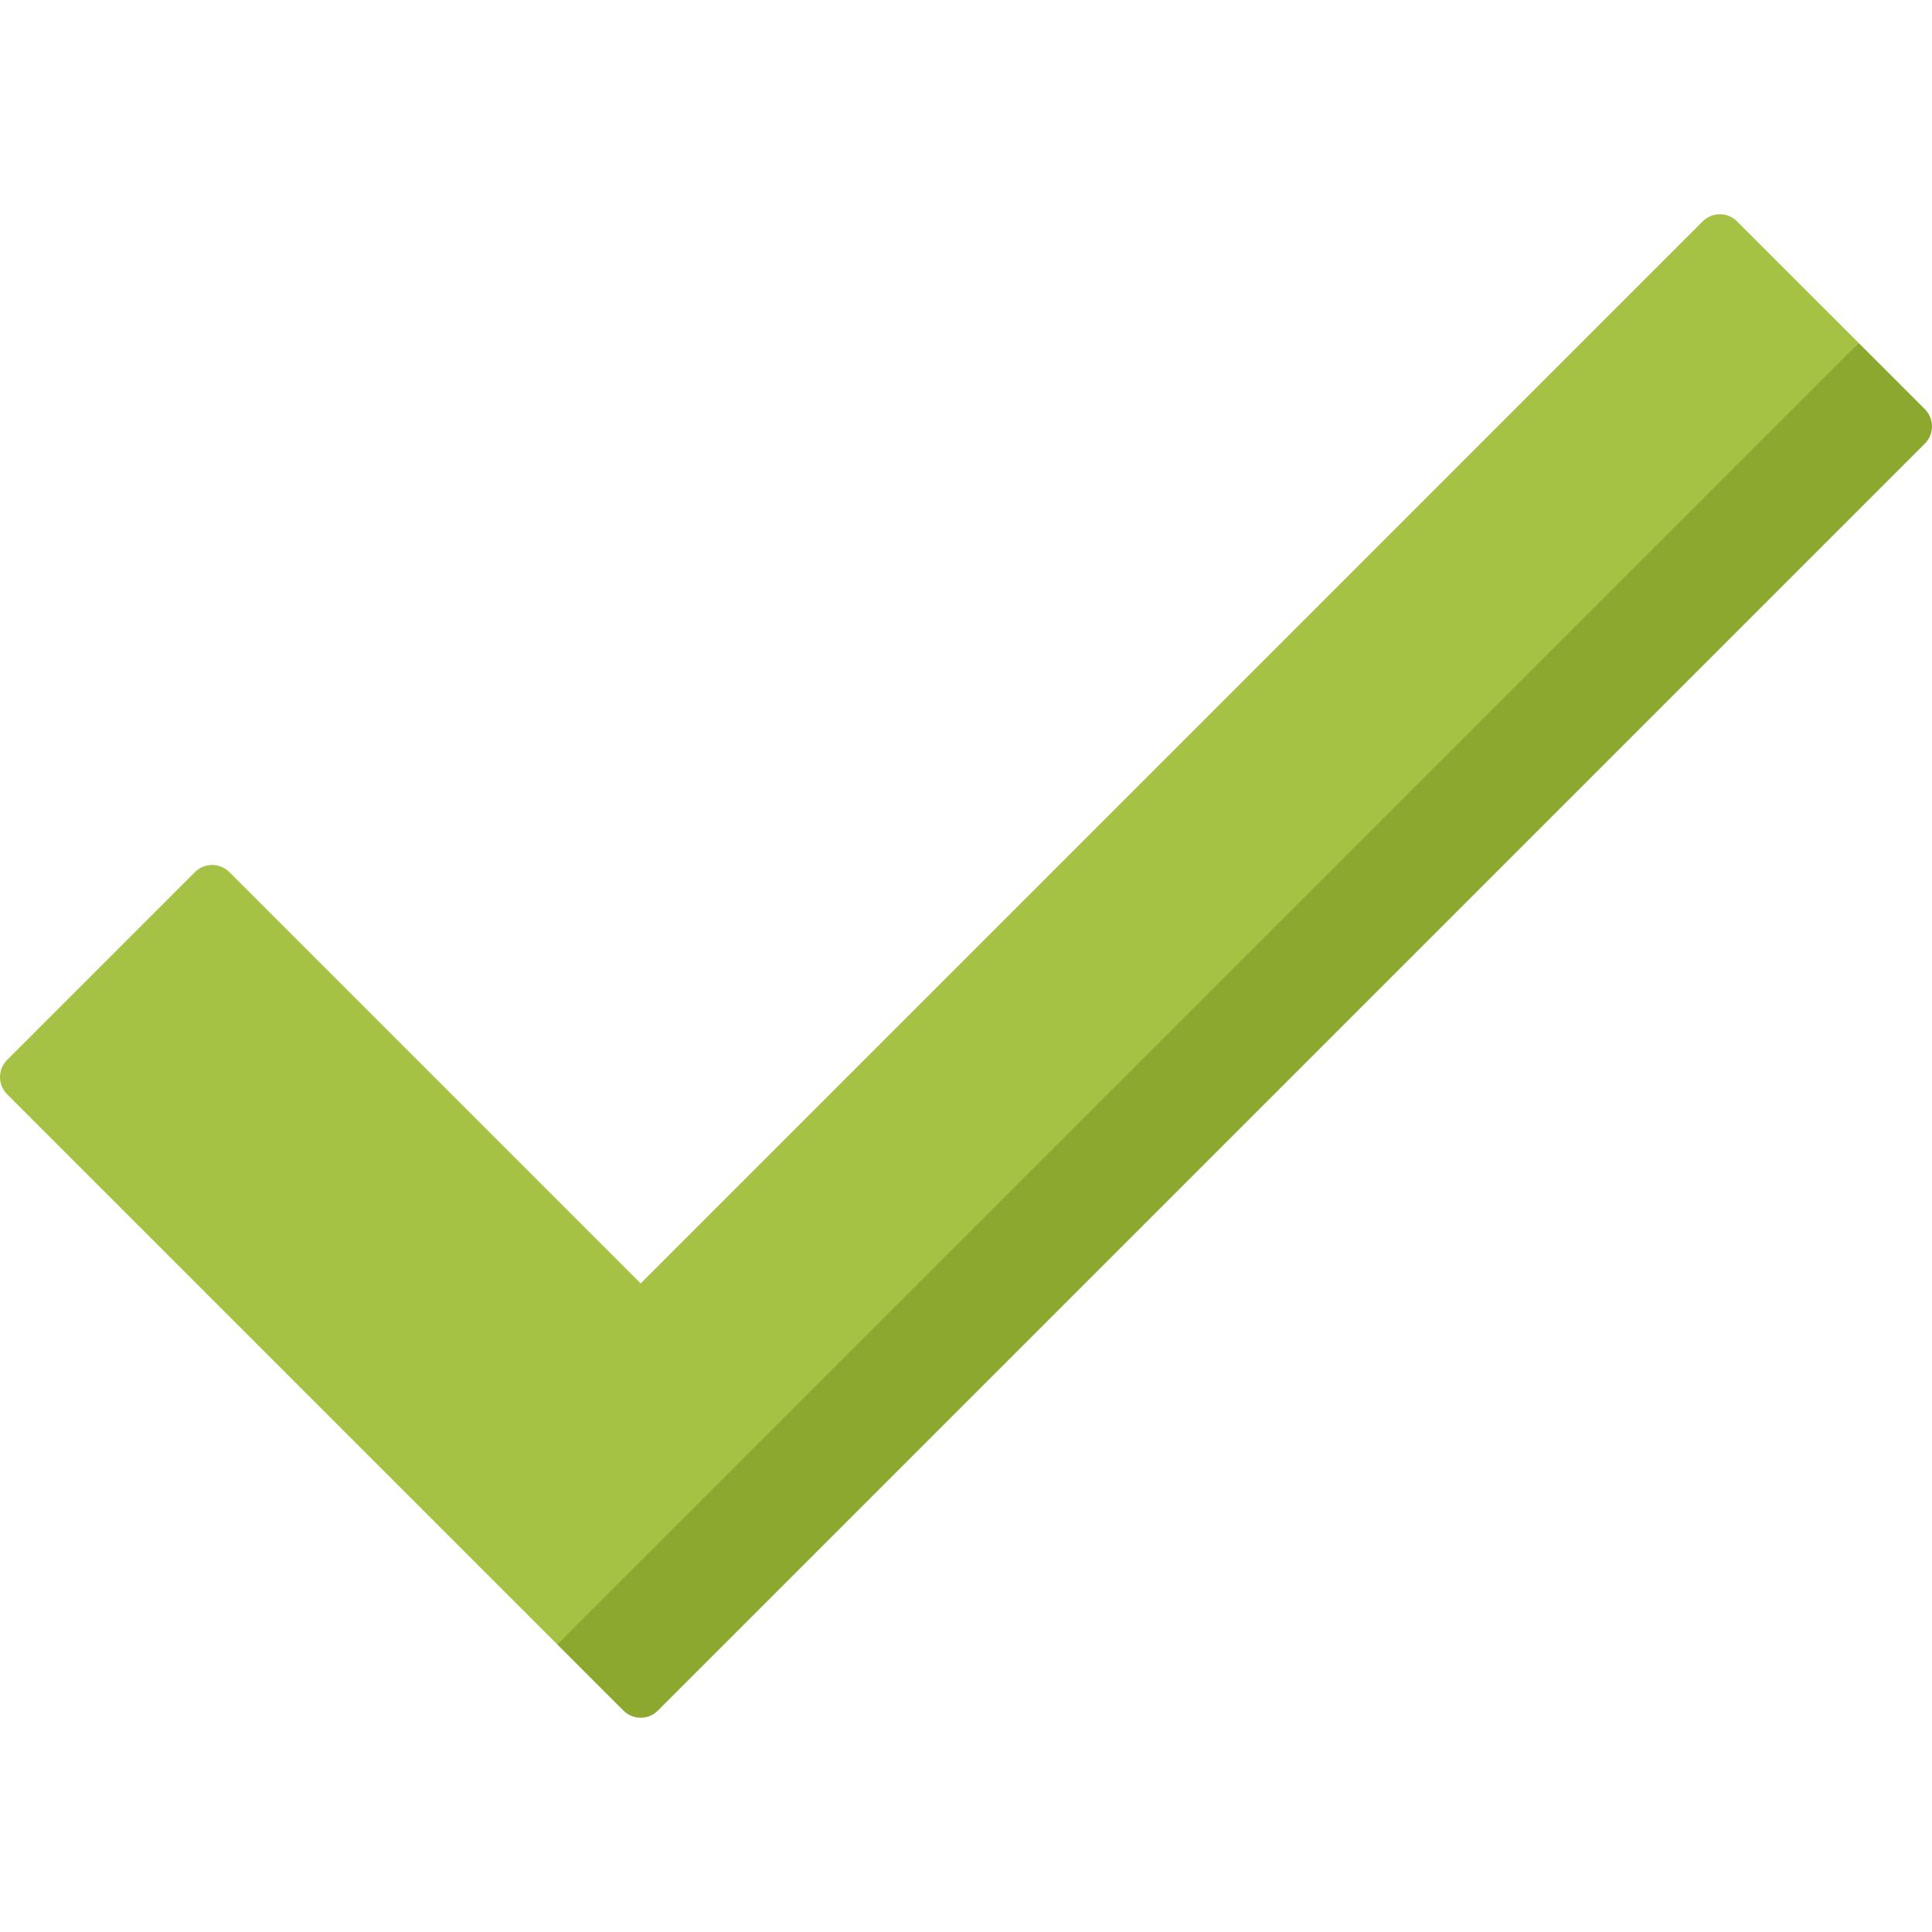
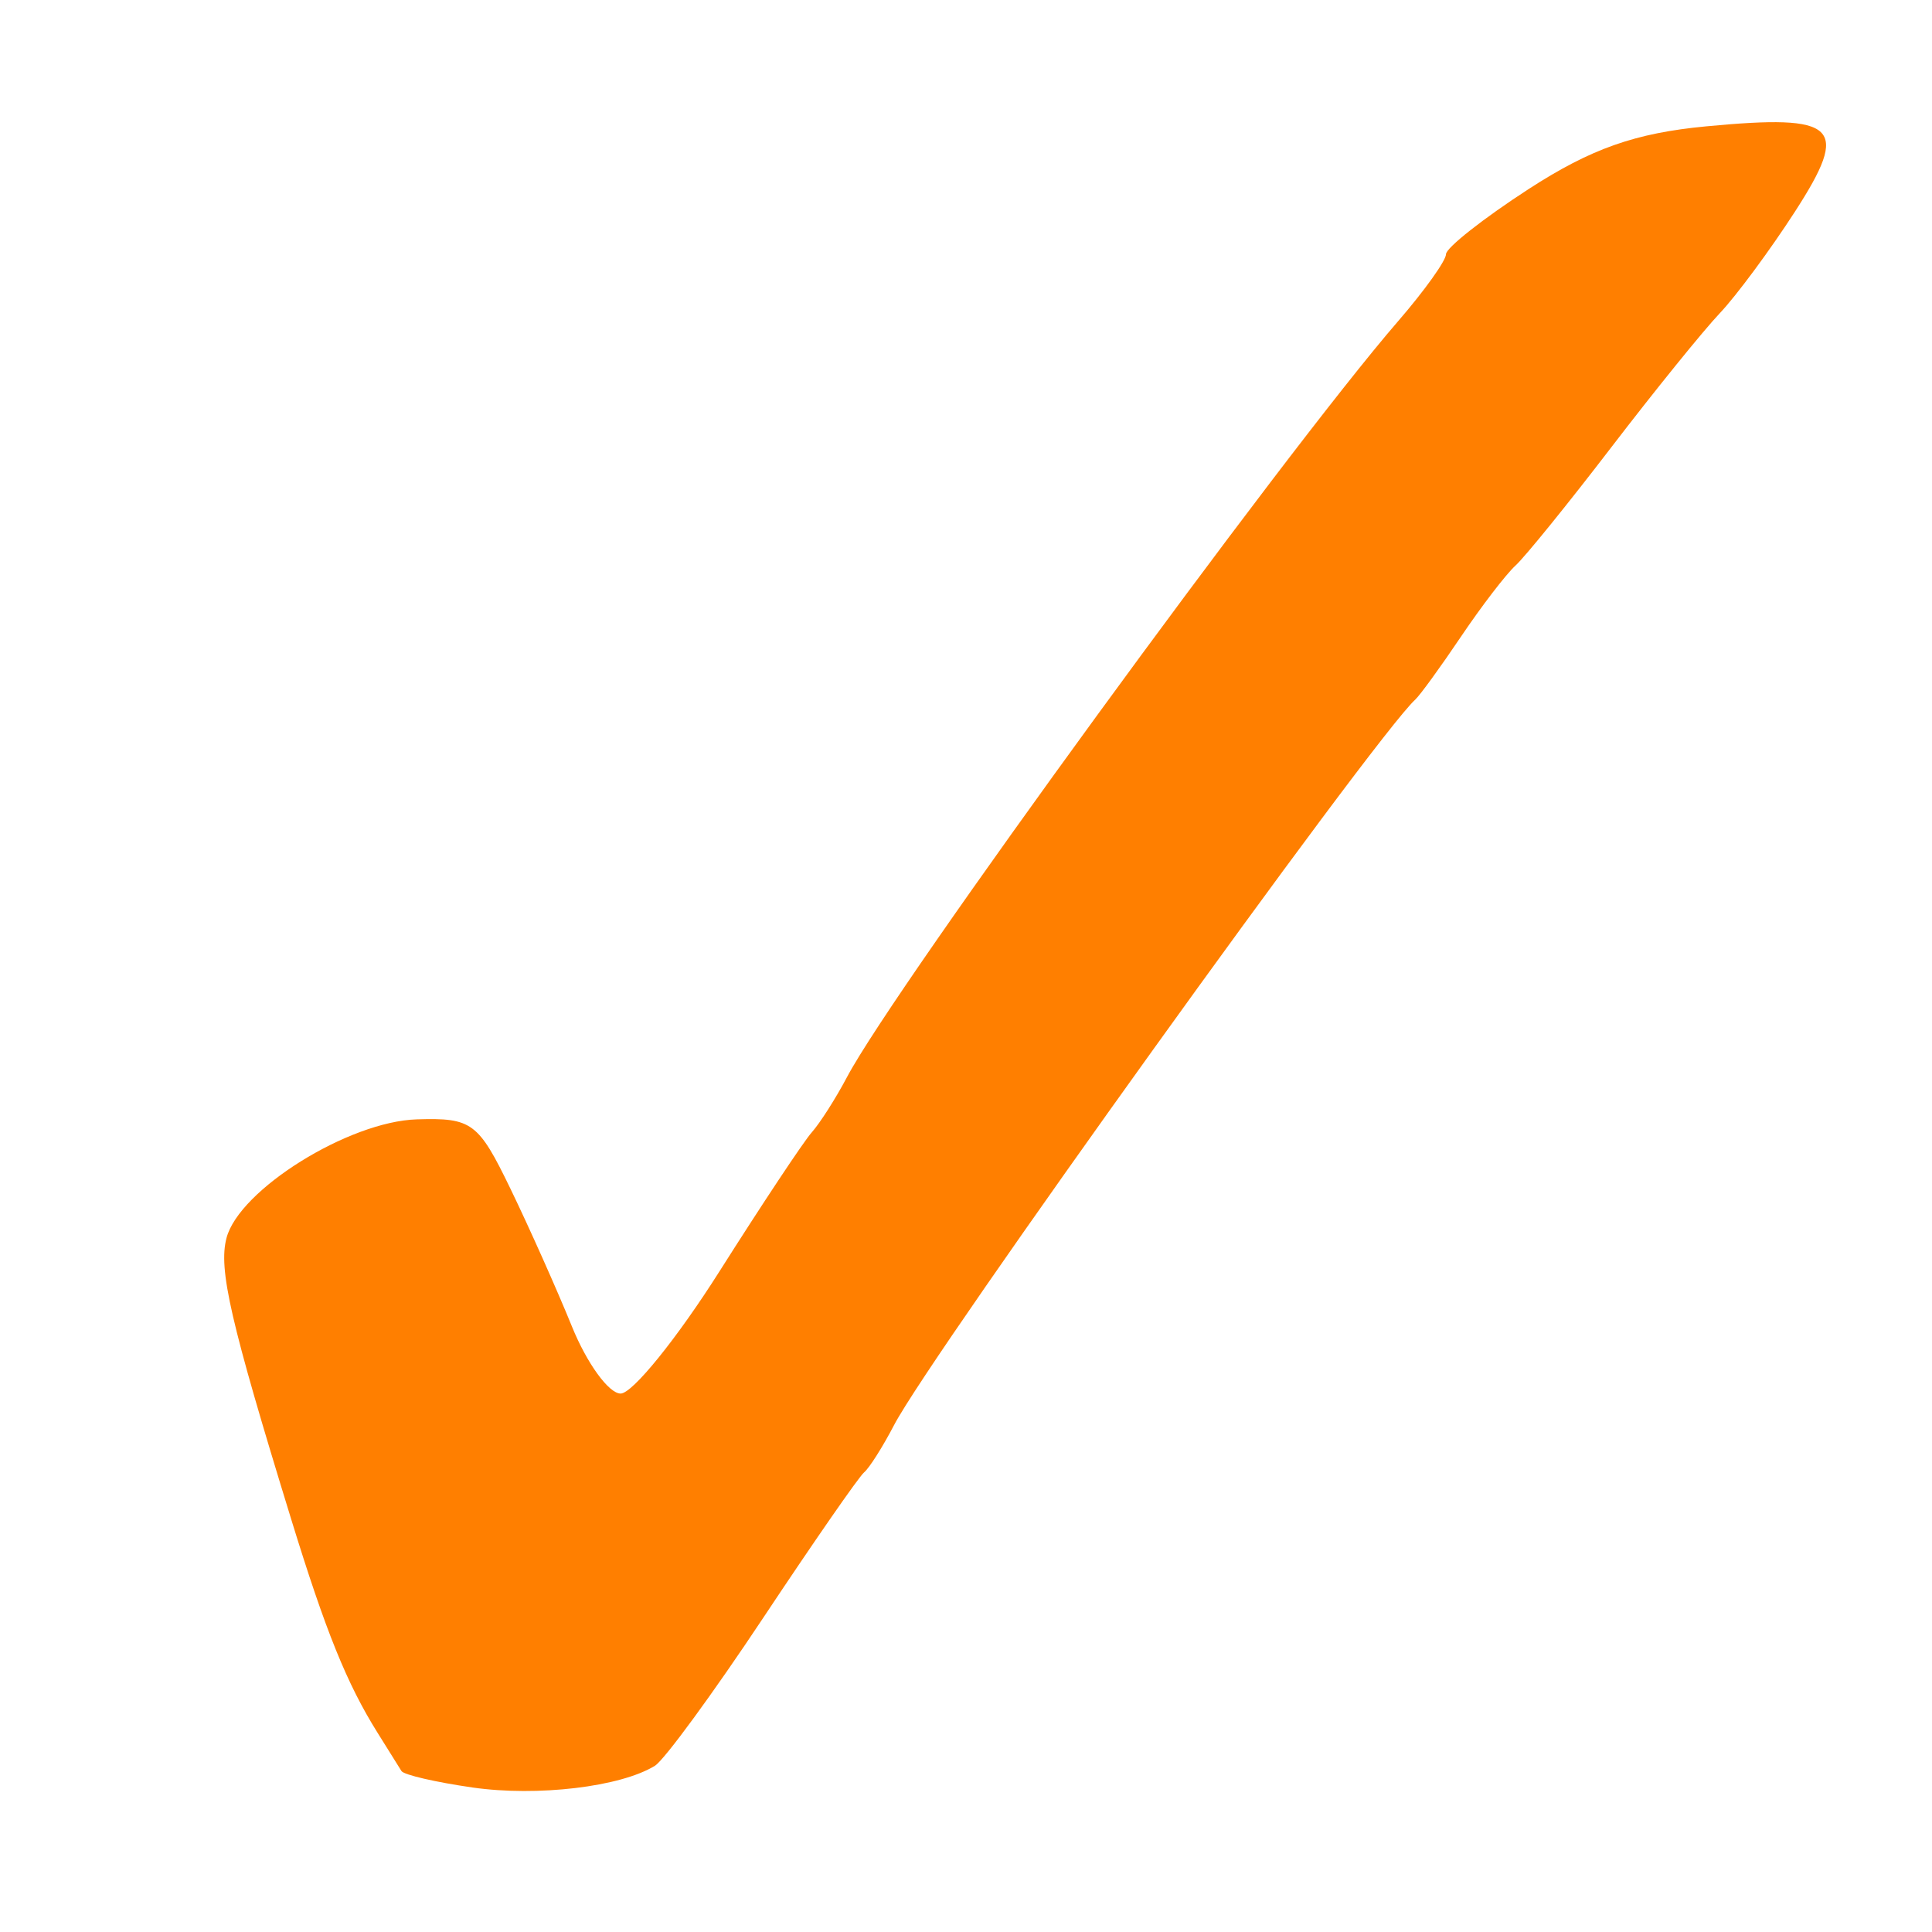
- <svg xmlns="http://www.w3.org/2000/svg" version="1.1" id="Capa_1" x="0px" y="0px" viewBox="0 0 511.999 511.999" style="enable-background:new 0 0 511.999 511.999;" xml:space="preserve">
-   <path style="fill:#8CA82F;" d="M510.114,108.448l-17.531-17.531L147.697,383.758v52.045l17.531,17.531  c2.513,2.513,6.587,2.513,9.101,0l335.787-335.787C512.627,115.035,512.627,110.961,510.114,108.448z" />
-   <path style="fill:#A5C244;" d="M451.232,58.665L169.778,340.119L60.767,231.108c-2.513-2.513-6.587-2.513-9.101,0L1.885,280.891  c-2.513,2.513-2.513,6.587,0,9.1l145.812,145.812L492.583,90.917l-32.251-32.251C457.819,56.152,453.745,56.152,451.232,58.665z" />
-   <g>
- </g>
-   <g>
- </g>
-   <g>
- </g>
-   <g>
- </g>
-   <g>
- </g>
-   <g>
- </g>
-   <g>
- </g>
-   <g>
- </g>
-   <g>
- </g>
-   <g>
- </g>
-   <g>
- </g>
-   <g>
- </g>
-   <g>
- </g>
-   <g>
- </g>
-   <g>
- </g>
+ <svg xmlns="http://www.w3.org/2000/svg" viewBox="0 0 175 175">
+   <path d="m42.794 161.91c-3.325-0.477-6.218-1.147-6.429-1.489-0.211-0.342-1.189-1.907-2.173-3.479-2.766-4.417-4.696-9.187-7.802-19.286-5.538-18.001-6.615-22.682-5.874-25.516 1.145-4.377 11.067-10.561 17.246-10.749 4.985-0.152 5.565 0.277 8.466 6.266 1.712 3.536 4.223 9.161 5.579 12.5 1.356 3.339 3.341 6.071 4.41 6.071s5.1-4.982 8.955-11.071c3.856-6.089 7.617-11.755 8.359-12.59 0.742-0.835 2.176-3.085 3.188-5 4.337-8.211 39.472-56.403 49.927-68.481 2.38-2.75 4.329-5.476 4.331-6.057 0.002-0.581 3.378-3.243 7.503-5.915 5.636-3.651 9.633-5.061 16.081-5.671 11.924-1.128 13.048-0.046 8.027 7.725-2.255 3.49-5.32 7.632-6.81 9.203s-5.912 7.036-9.825 12.143c-3.913 5.107-7.819 9.929-8.68 10.714-0.86 0.786-3.079 3.679-4.931 6.429-1.852 2.75-3.719 5.321-4.15 5.714-3.735 3.407-43.817 59.201-47.208 65.714-1.023 1.964-2.245 3.893-2.717 4.286-0.472 0.393-4.581 6.318-9.131 13.167-4.551 6.849-8.966 12.88-9.811 13.403-3.1 1.916-10.641 2.814-16.531 1.97z" fill="#ff7f00" stroke-width="2.857" />
</svg>
